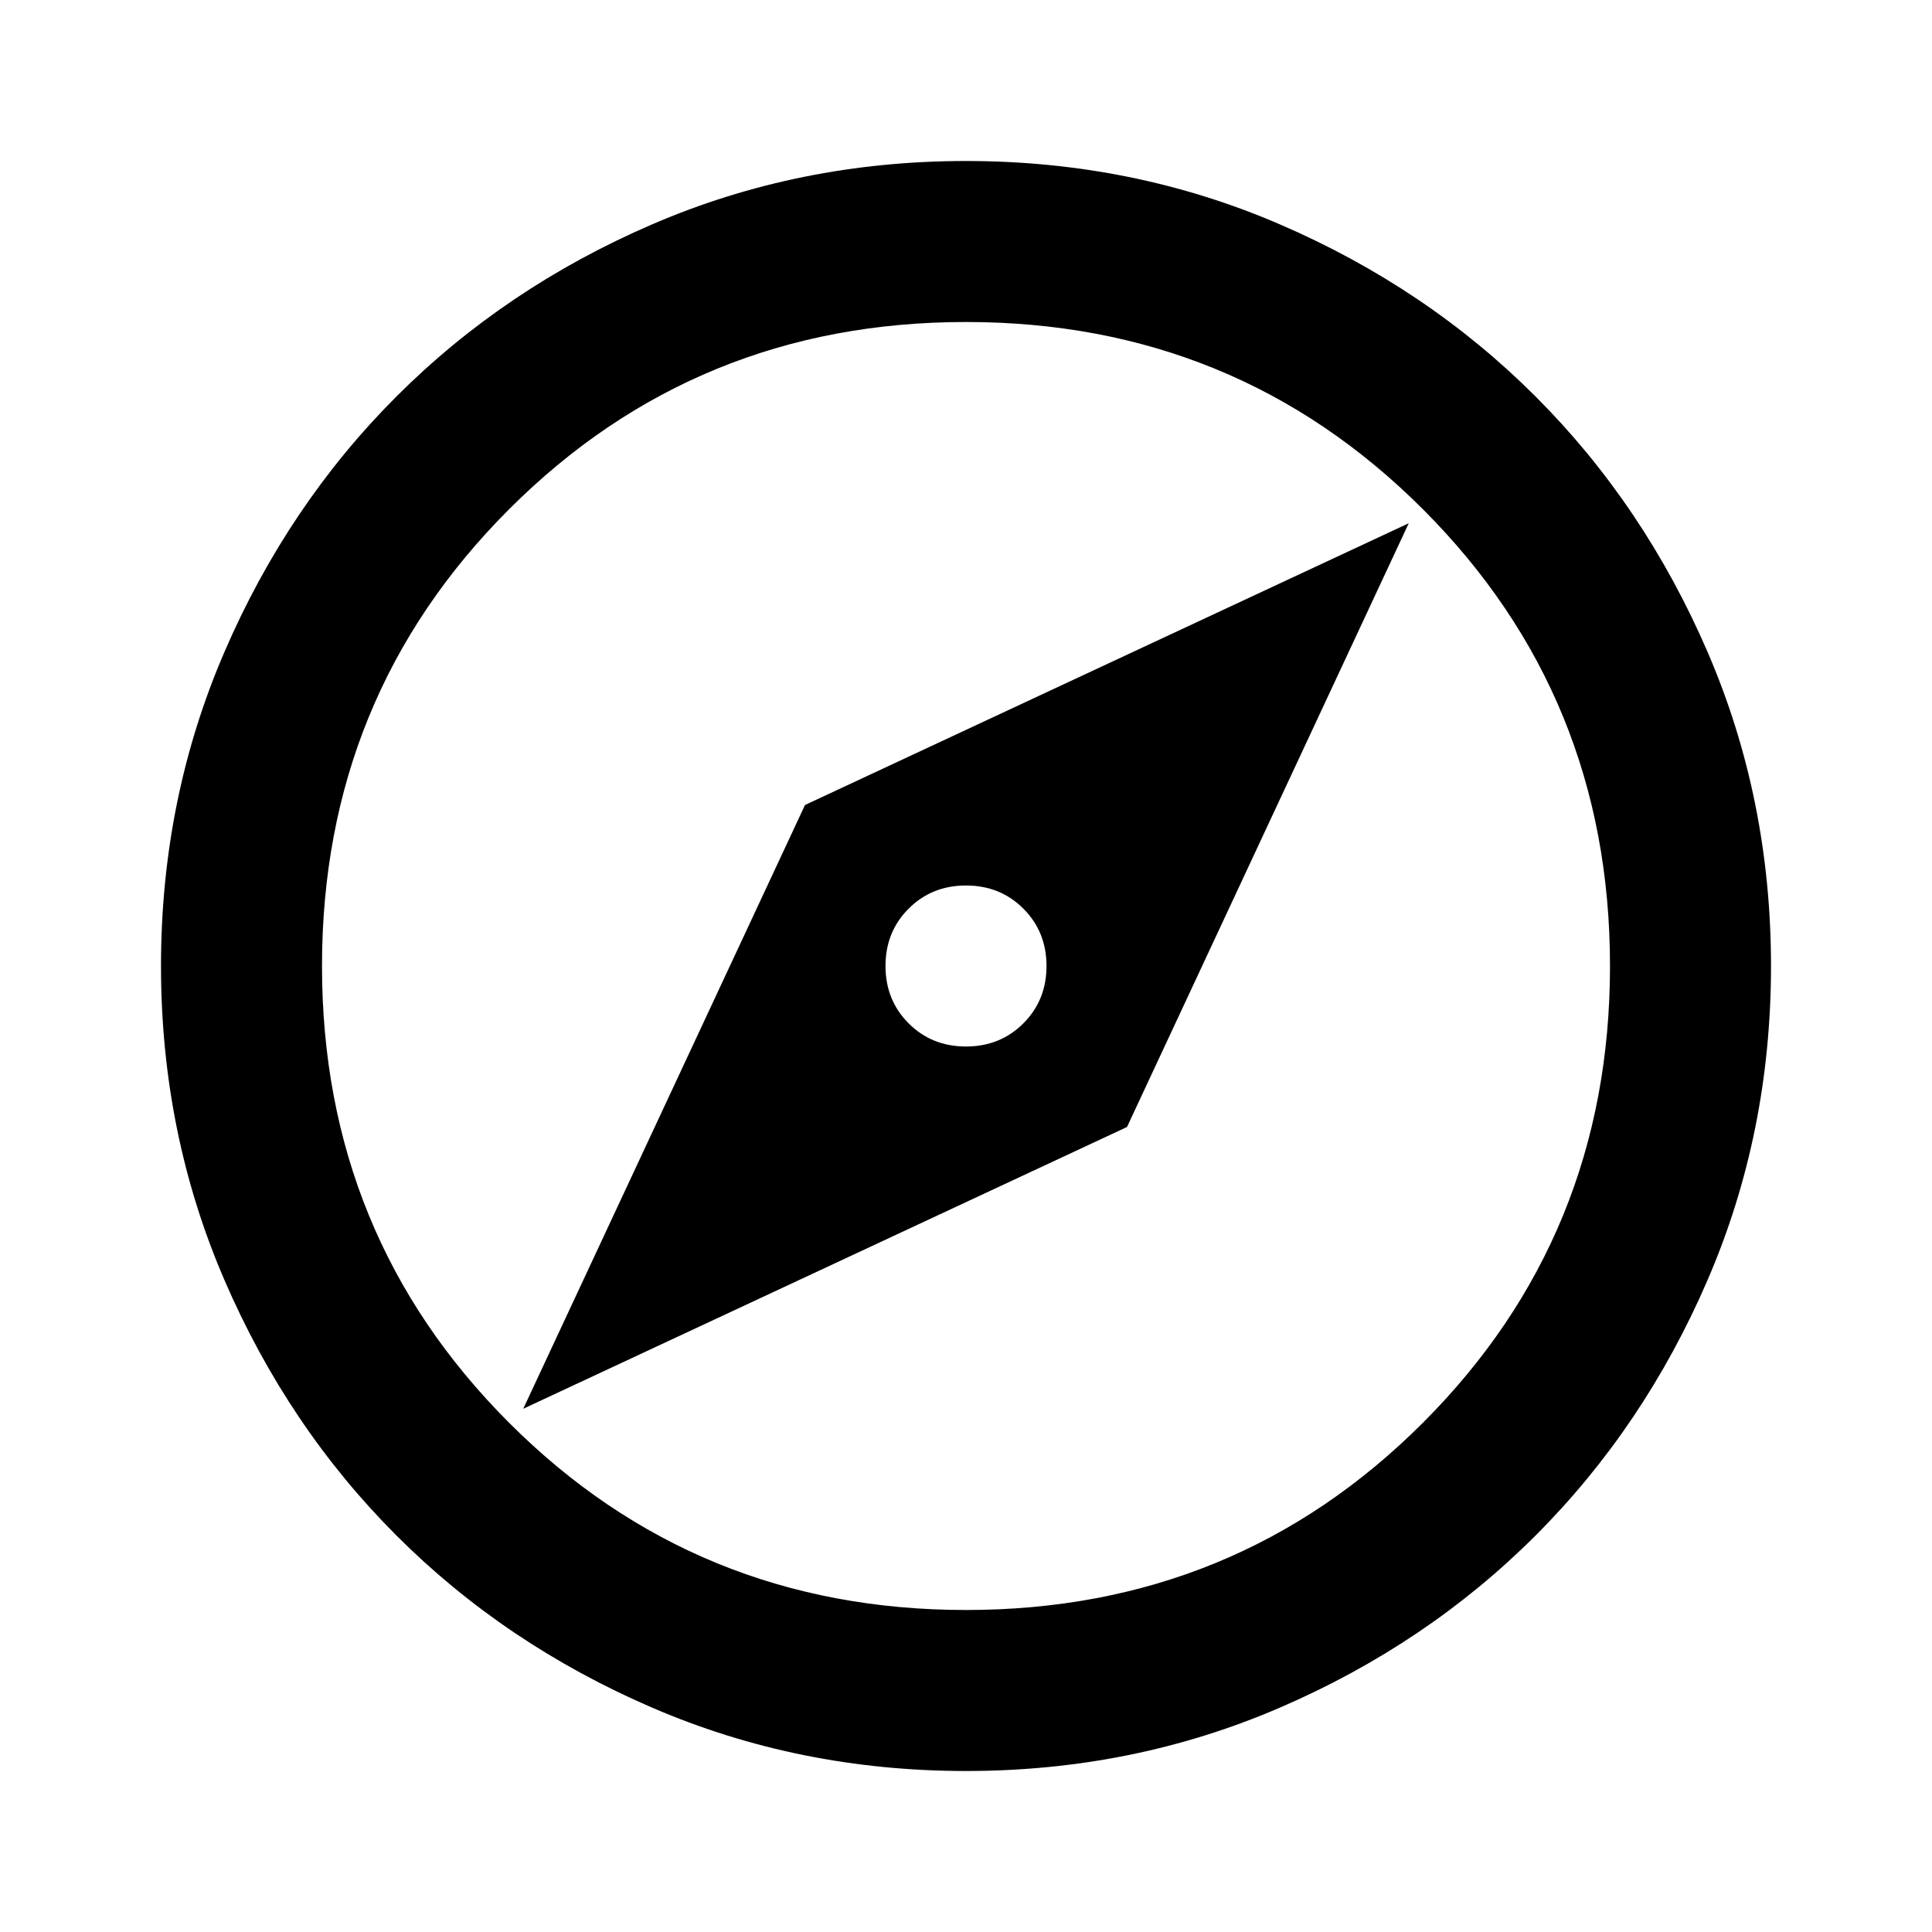
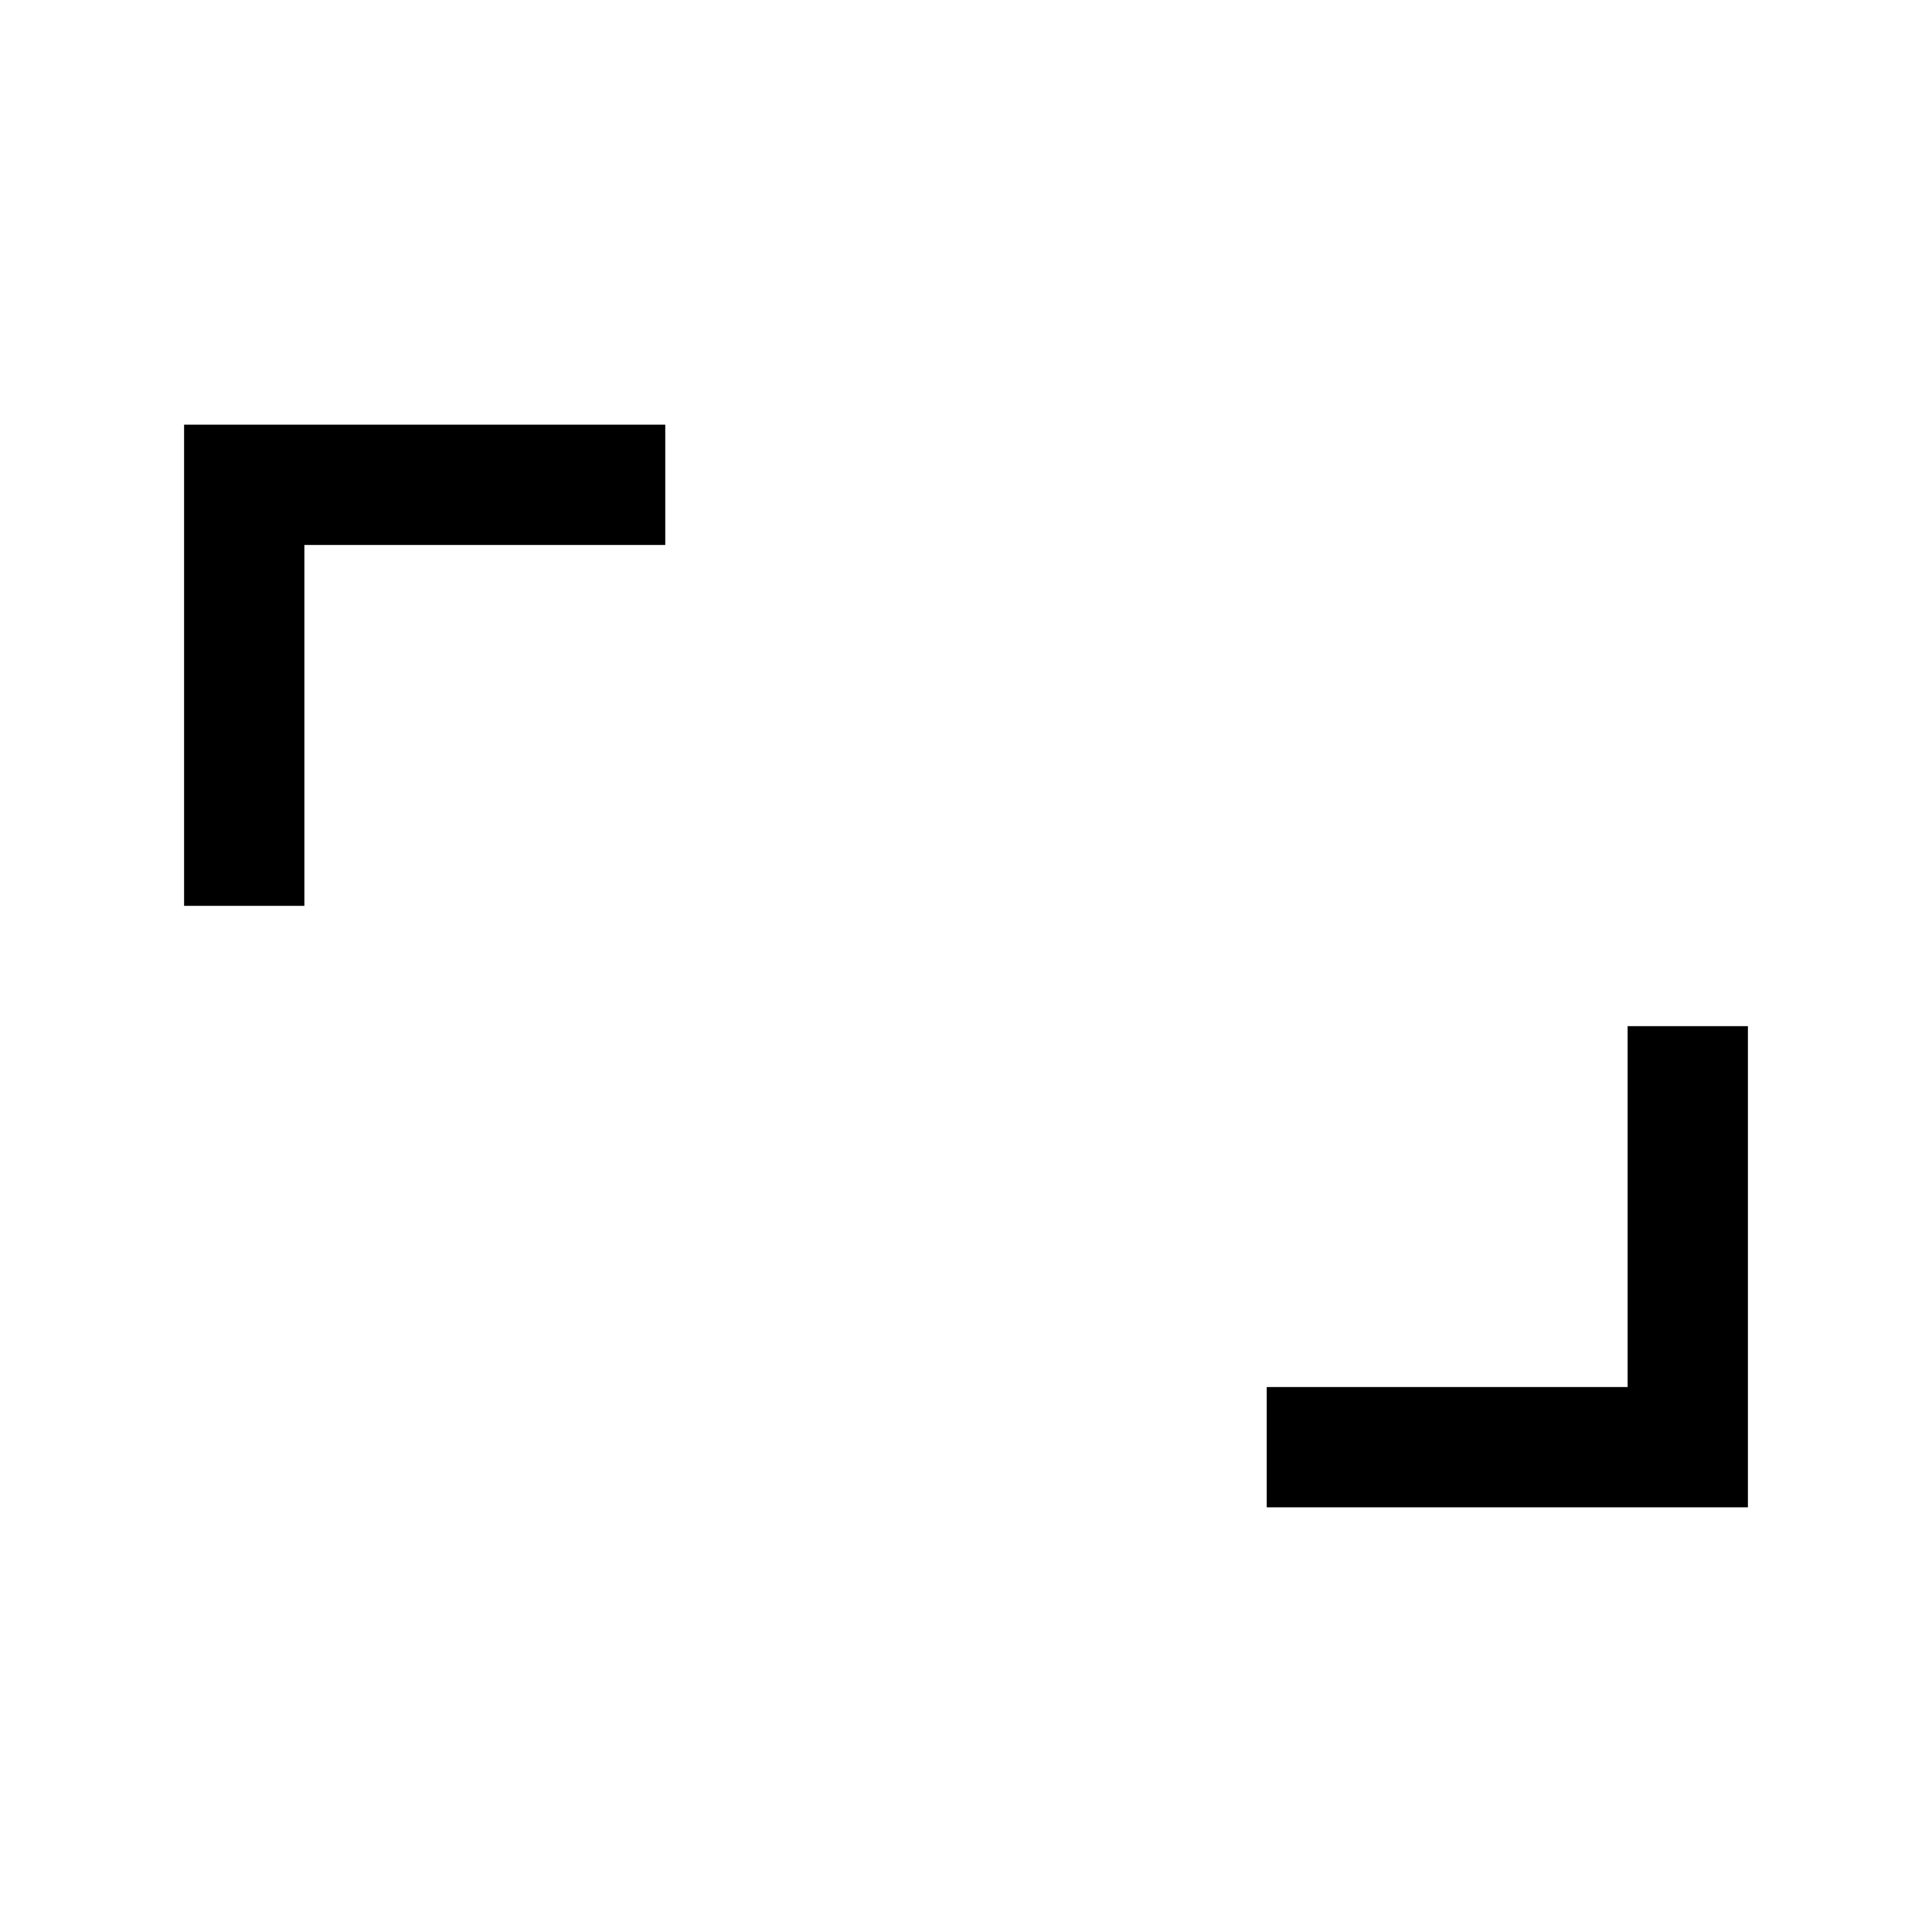
- <svg xmlns="http://www.w3.org/2000/svg" height="24" viewBox="0 -960 960 960" width="24">
-   <path d="m260-260 300-140 140-300-300 140-140 300Zm220-180q-17 0-28.5-11.5T440-480q0-17 11.5-28.5T480-520q17 0 28.5 11.5T520-480q0 17-11.5 28.5T480-440Zm0 360q-83 0-156-31.5T197-197q-54-54-85.5-127T80-480q0-83 31.5-156T197-763q54-54 127-85.5T480-880q83 0 156 31.5T763-763q54 54 85.5 127T880-480q0 83-31.5 156T763-197q-54 54-127 85.5T480-80Zm0-80q134 0 227-93t93-227q0-134-93-227t-227-93q-134 0-227 93t-93 227q0 134 93 227t227 93Zm0-320Z" />
+ <svg xmlns="http://www.w3.org/2000/svg" height="24" viewBox="0 -960 960 960" width="24" version="1.1" id="svg576958">
+   <defs id="defs576962" />
+   <g id="g577219" transform="translate(-11.47215,-40.19179)">
+     <path style="fill:#000000;stroke-width:23.909;stroke-miterlimit:3.9" d="m 102.944,-469.695 v -239.094 h 239.094 v 59.773 H 162.718 v 179.321 z" id="path576887" />
+     <path style="fill:#000000;stroke-width:23.909;stroke-miterlimit:3.9" d="M 880,-409.921 V -170.827 H 640.906 v -59.773 h 179.321 v -179.321 z" id="path576887-3" />
+   </g>
</svg>
